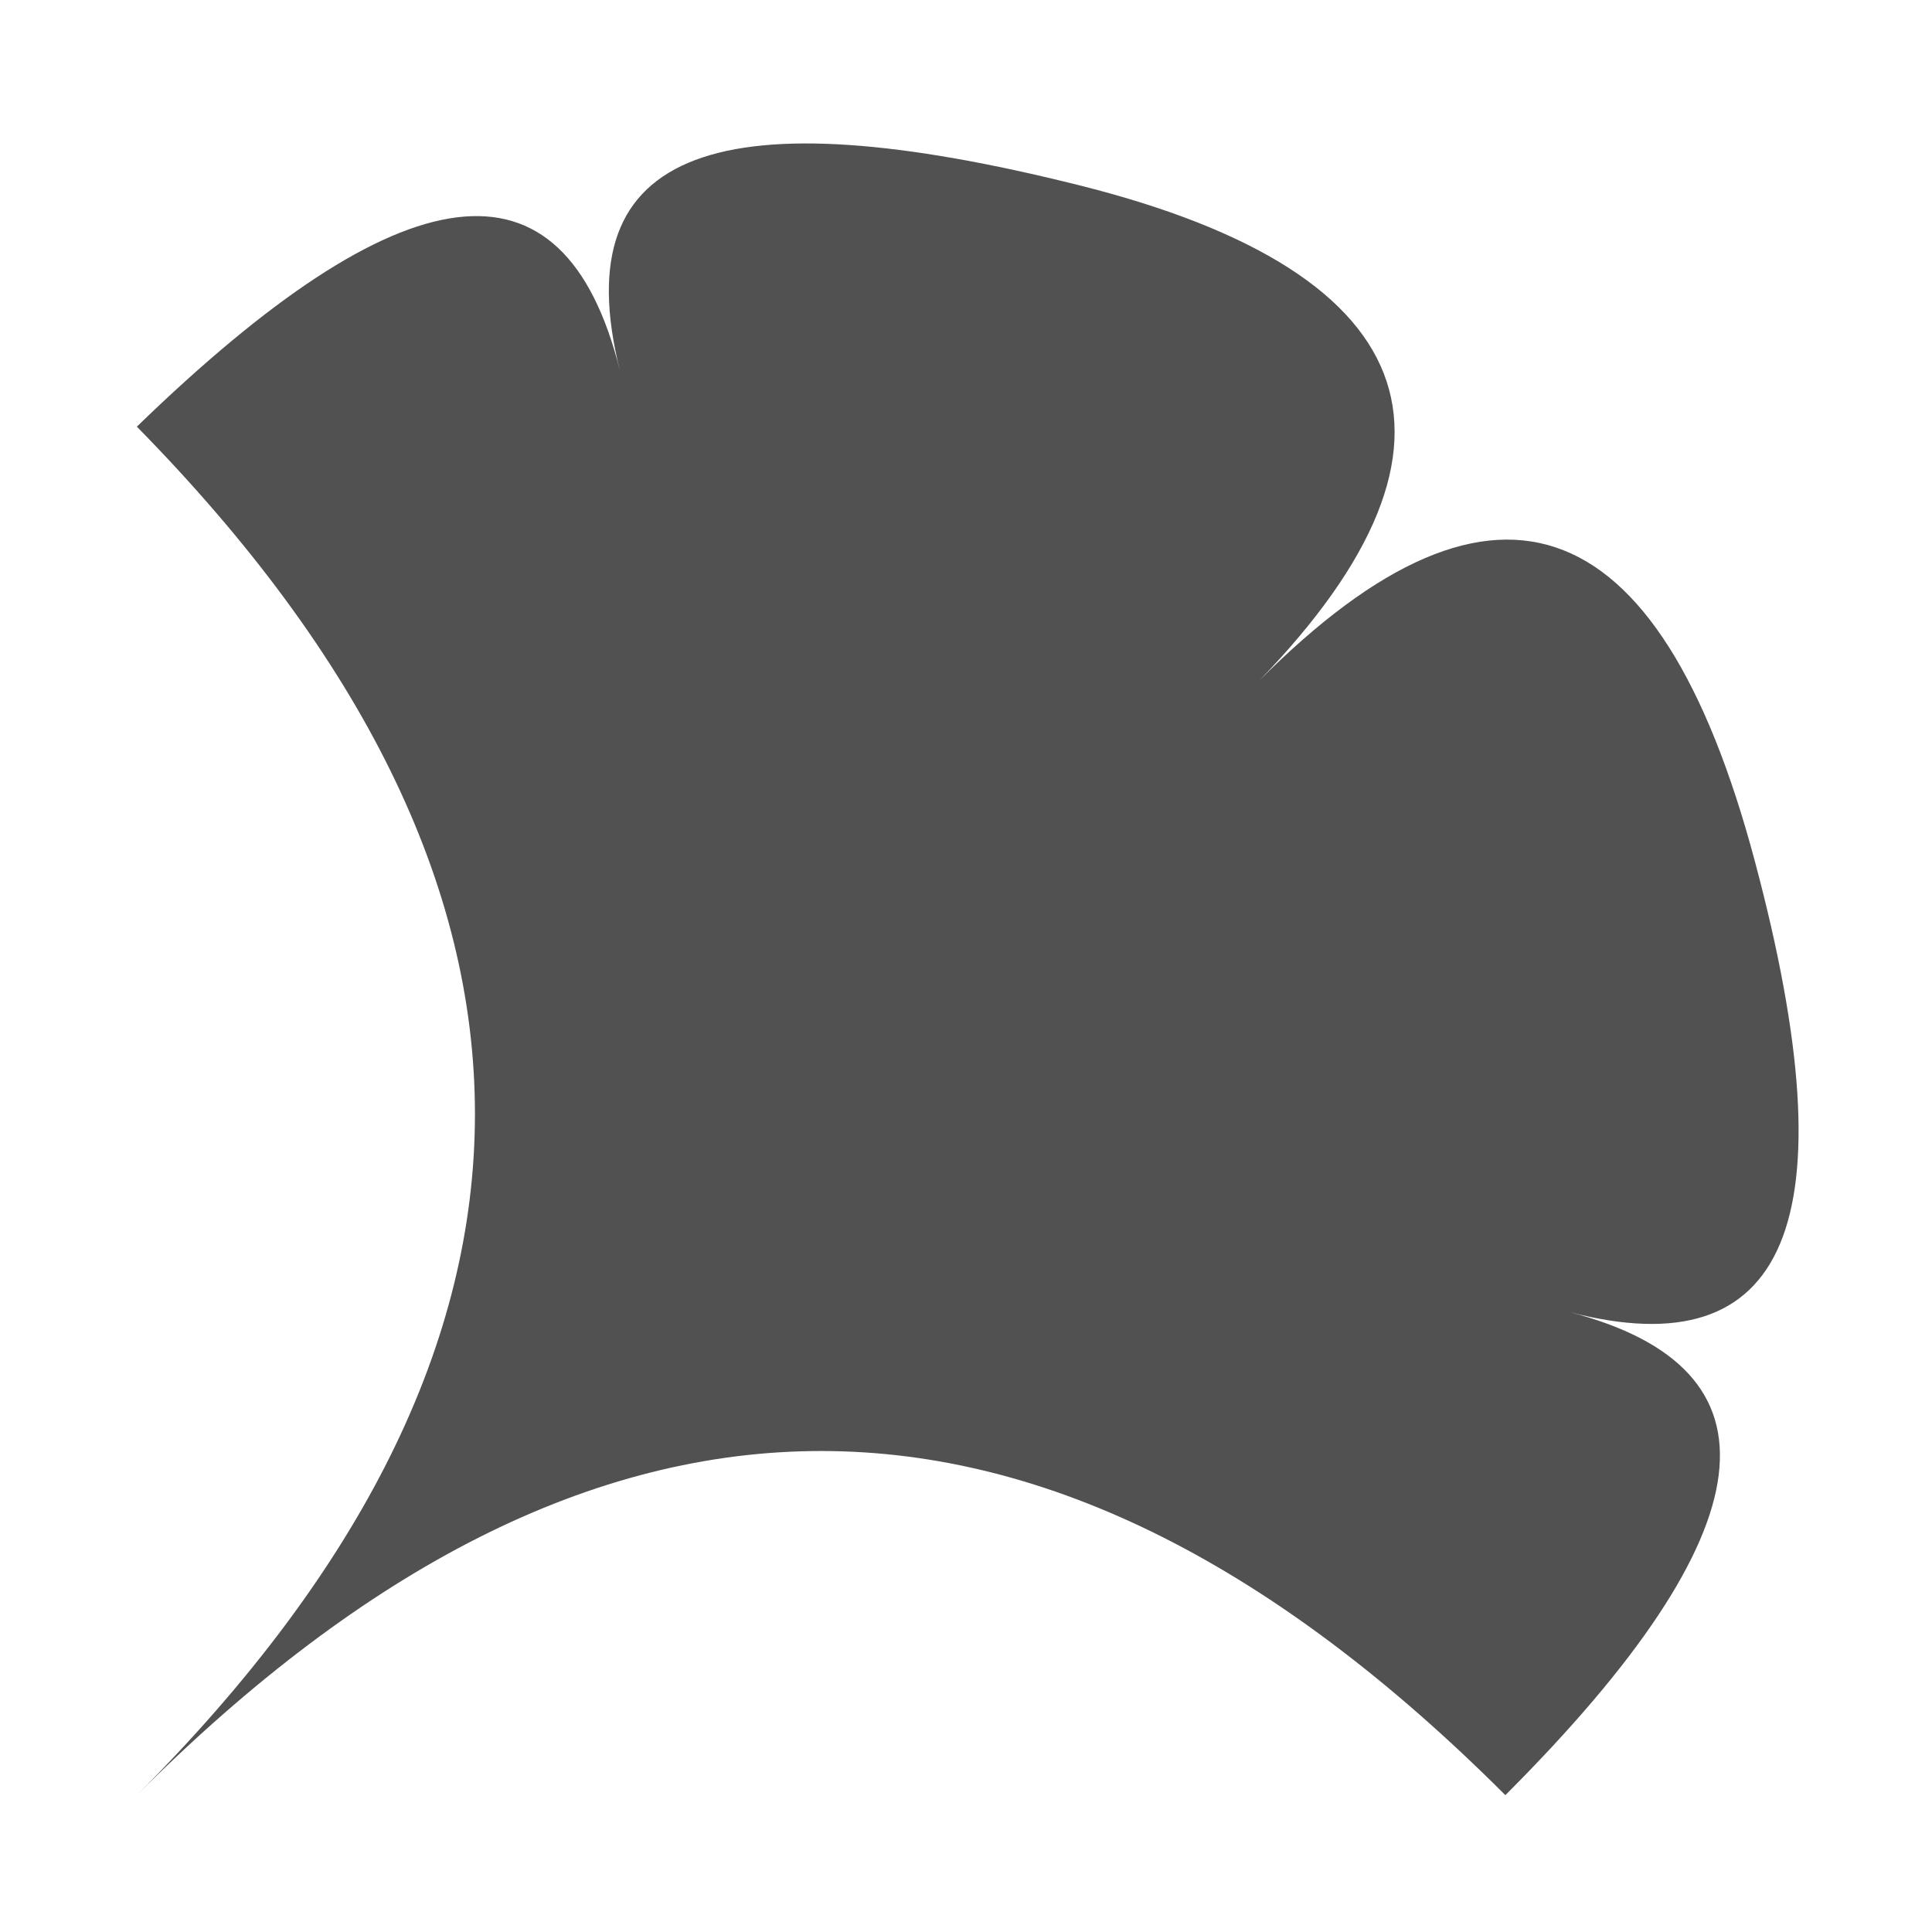
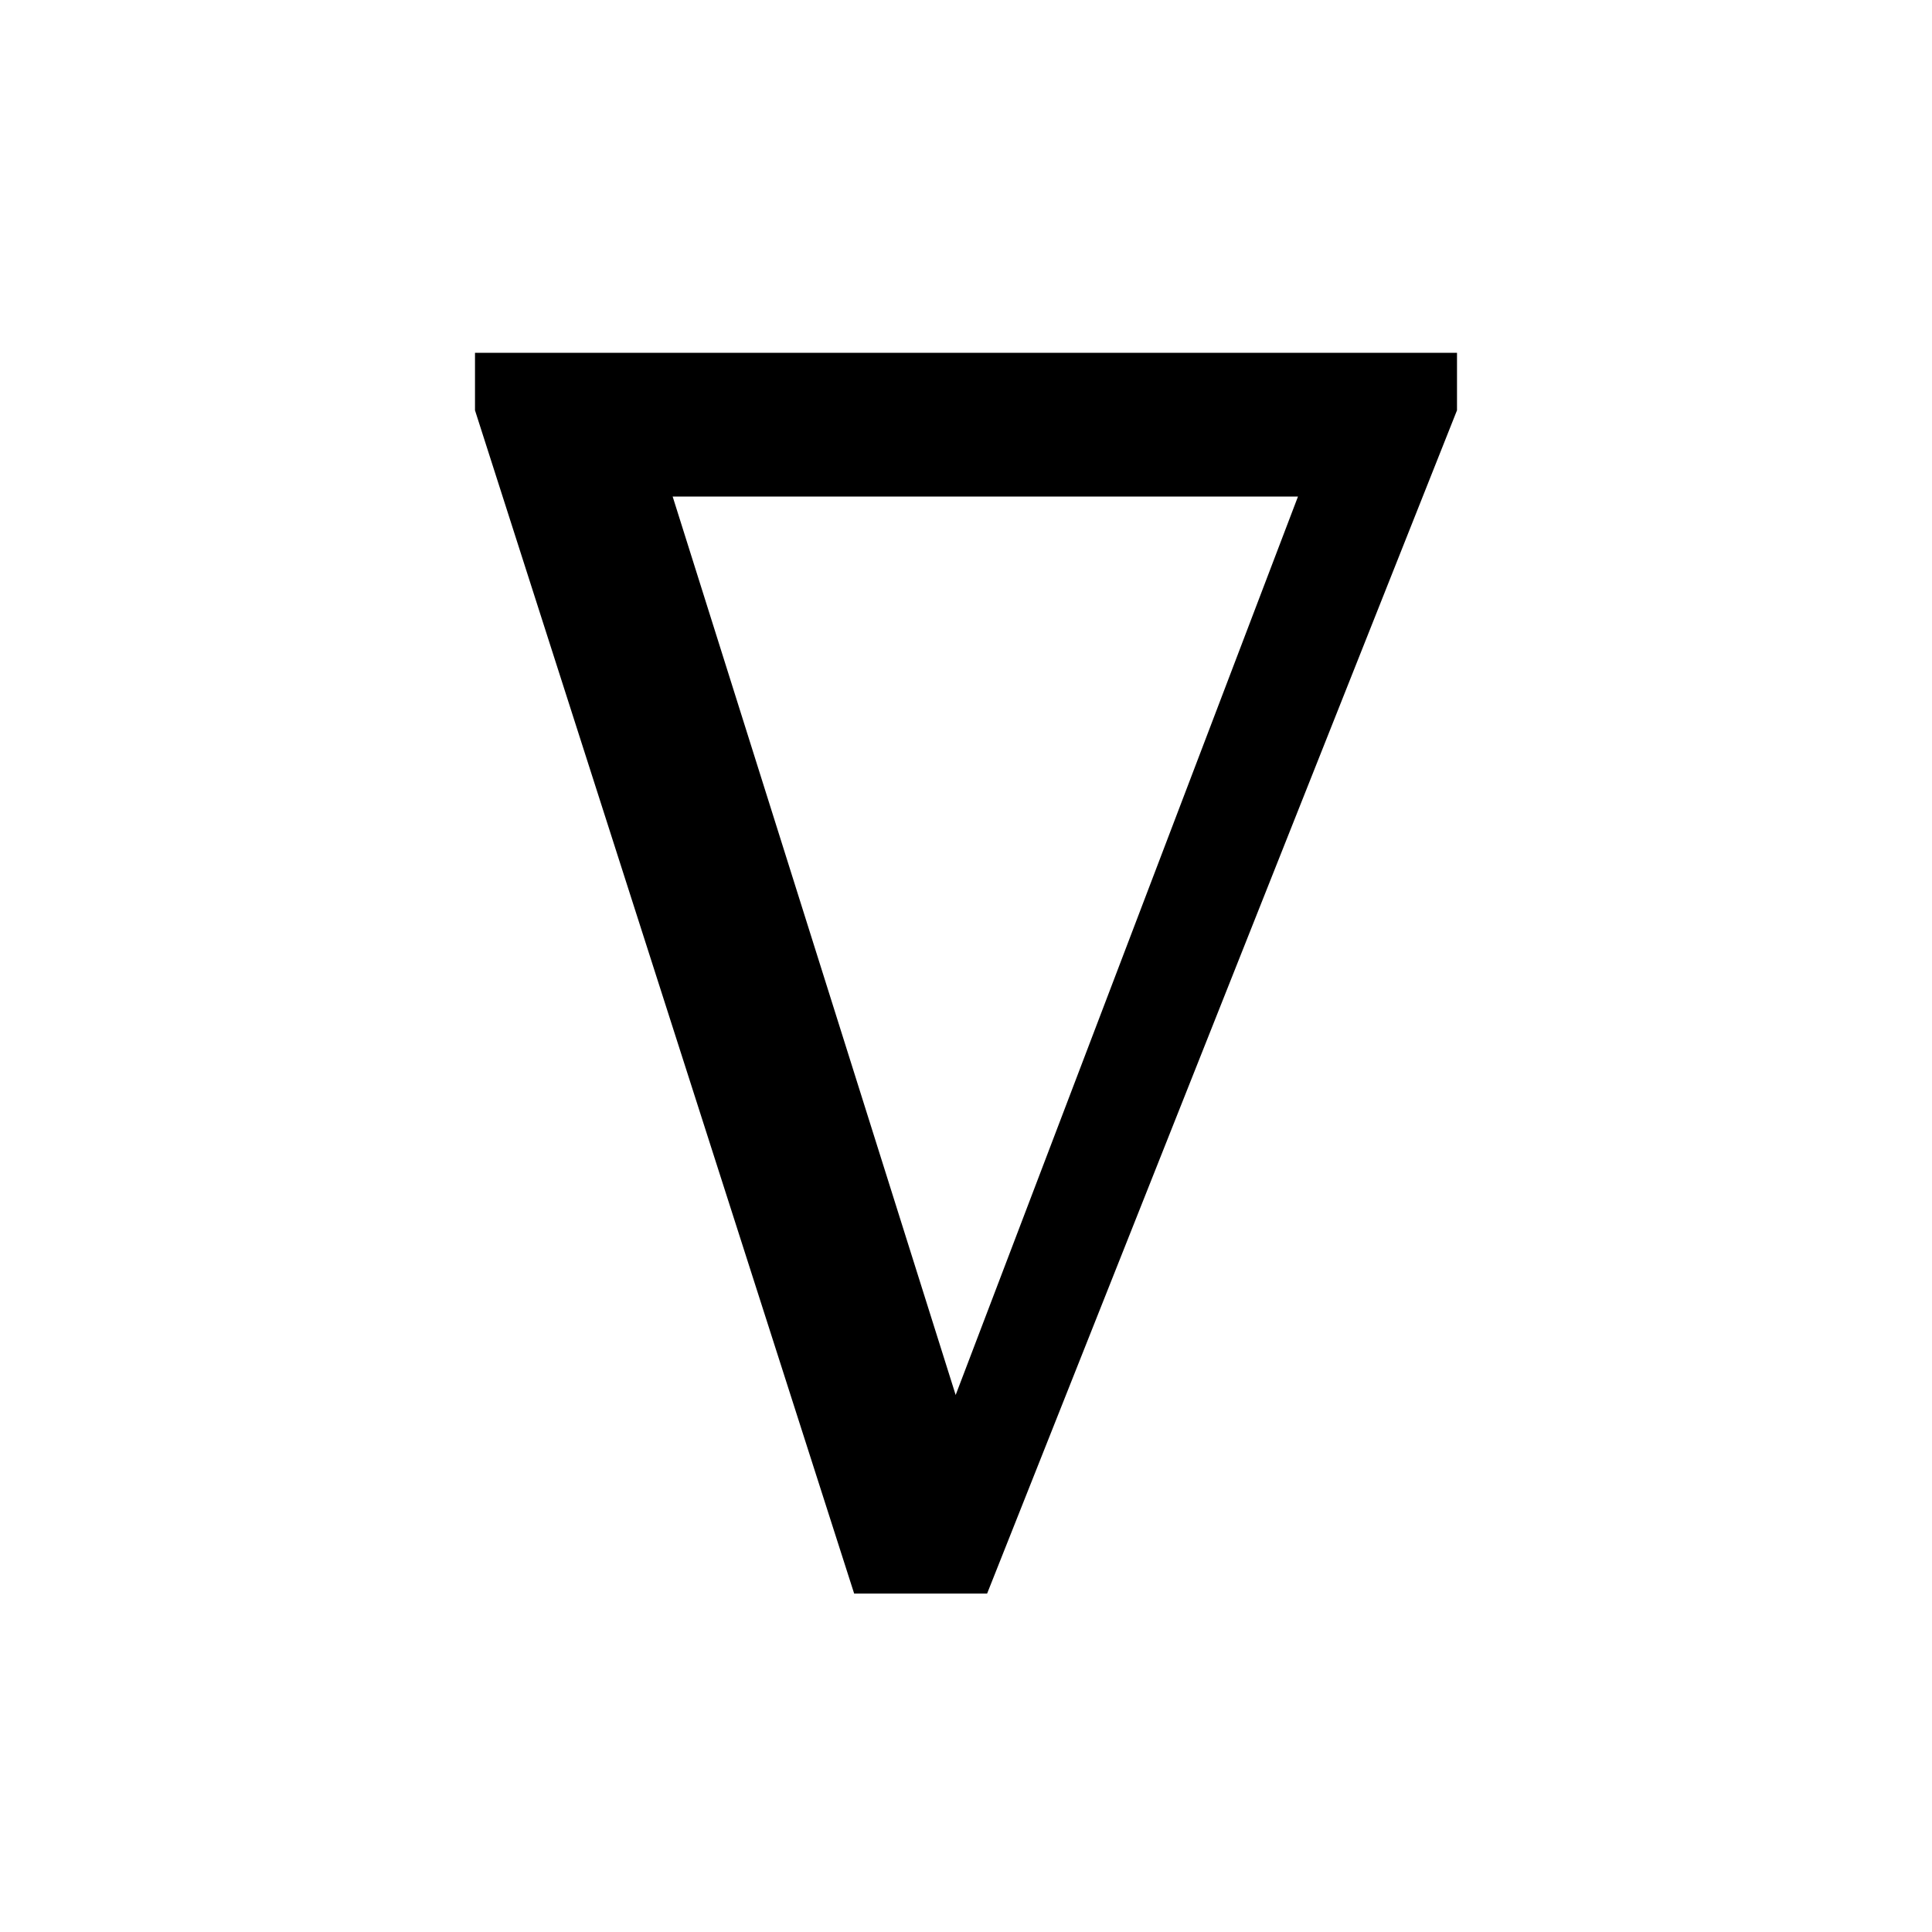
- <svg xmlns="http://www.w3.org/2000/svg" version="1.1" x="0px" y="0px" width="24px" height="24px" viewBox="0 0 24 24">
-   <style type="text/css">
- 	.st0{fill:#515151;}
- </style>
-   <path class="st0" d="M1.7,22.3c5.7-5.7,11.3-5.7,17,0c3.3-3.3,3.5-5.3,0.8-6c2.7,0.7,3.5-1.1,2.3-5.6s-3.3-5.2-6.3-2.1  c3-3,2.3-5.2-2.1-6.3S7,1.8,7.7,4.6C7,1.8,5,2.1,1.7,5.3C7.3,11,7.3,16.7,1.7,22.3" />
+ <svg xmlns="http://www.w3.org/2000/svg" width="420" height="420" viewBox="0 0 111.125 111.125" version="1.1" id="svg8">
+   <defs id="defs2" />
+   <g id="layer1" transform="translate(0,-185.875)">
+     <path d="m 83.804,206.168 v 3.307 L 56.777,277.533 H 49.129 L 27.321,209.476 v -3.307 z m -9.147,8.268 H 38.69 l 16.278,51.676 z" style="font-style:normal;font-variant:normal;font-weight:normal;font-stretch:normal;font-size:105.833px;line-height:100%;font-family:'Cambria Math';-inkscape-font-specification:'Cambria Math';text-align:center;letter-spacing:0px;word-spacing:0px;text-anchor:middle;fill:#000000;fill-opacity:1;stroke:none;stroke-width:0.265px;stroke-linecap:butt;stroke-linejoin:miter;stroke-opacity:1" id="path9" />
+   </g>
</svg>
